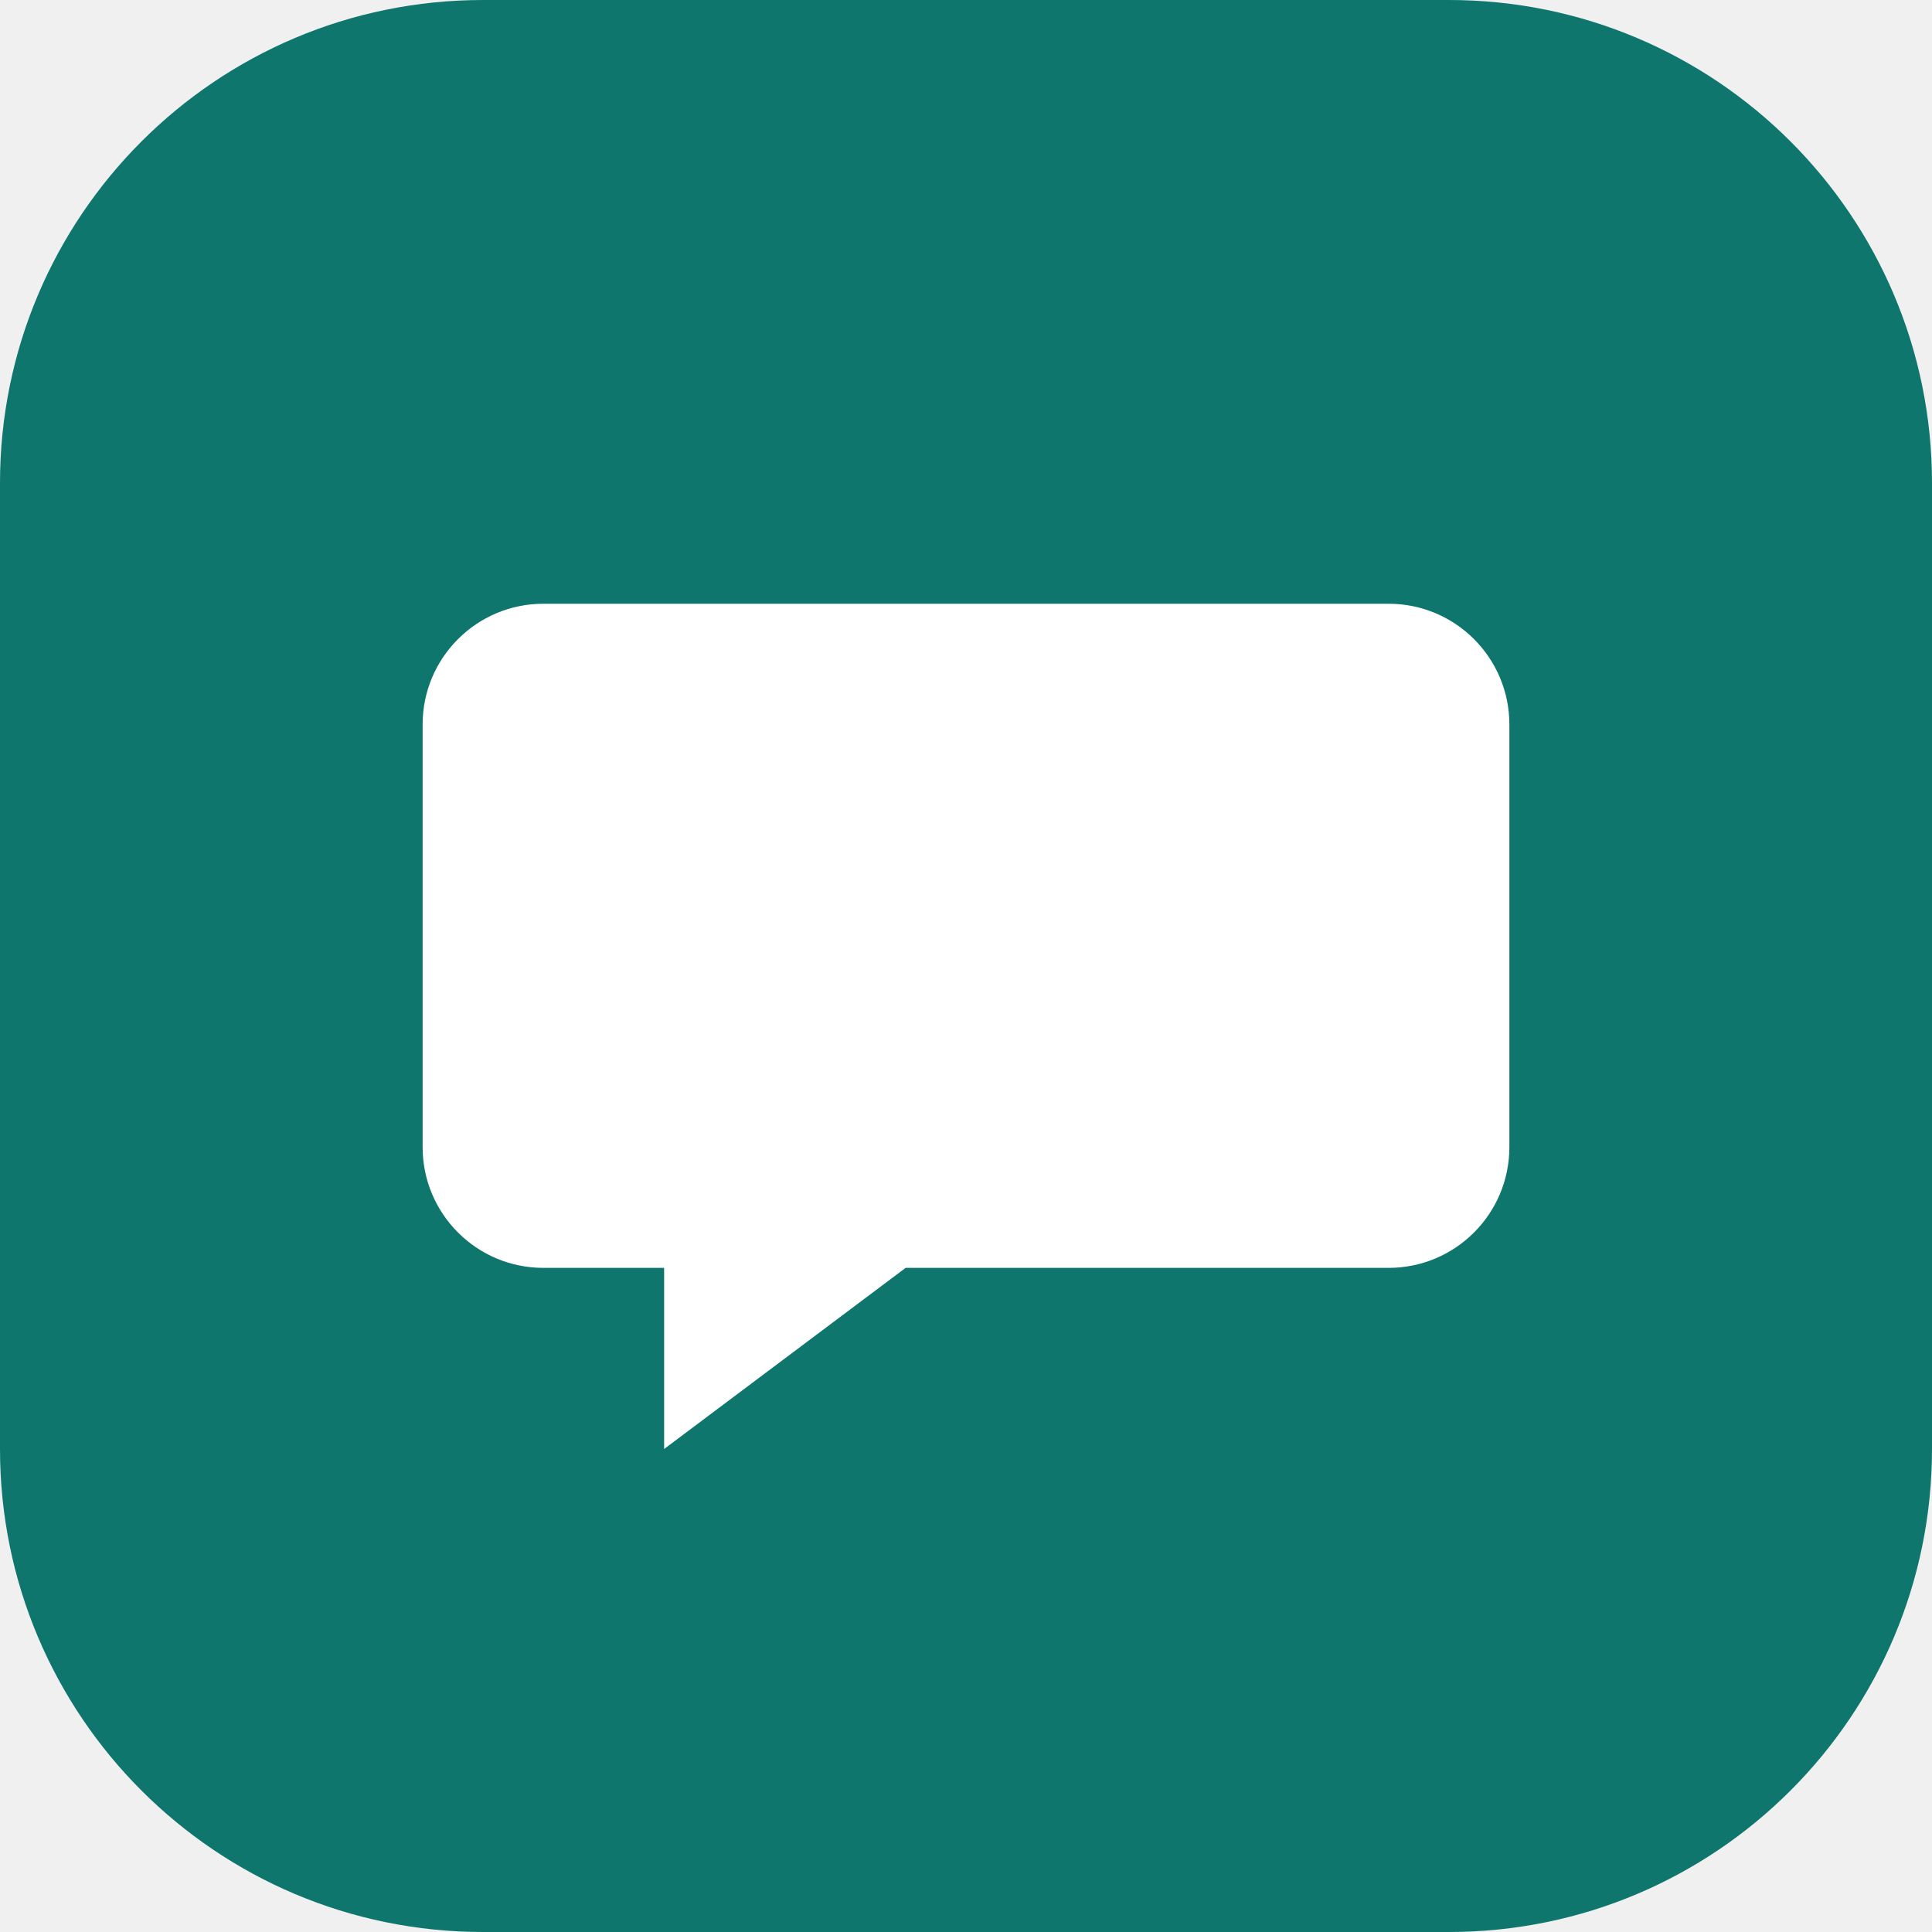
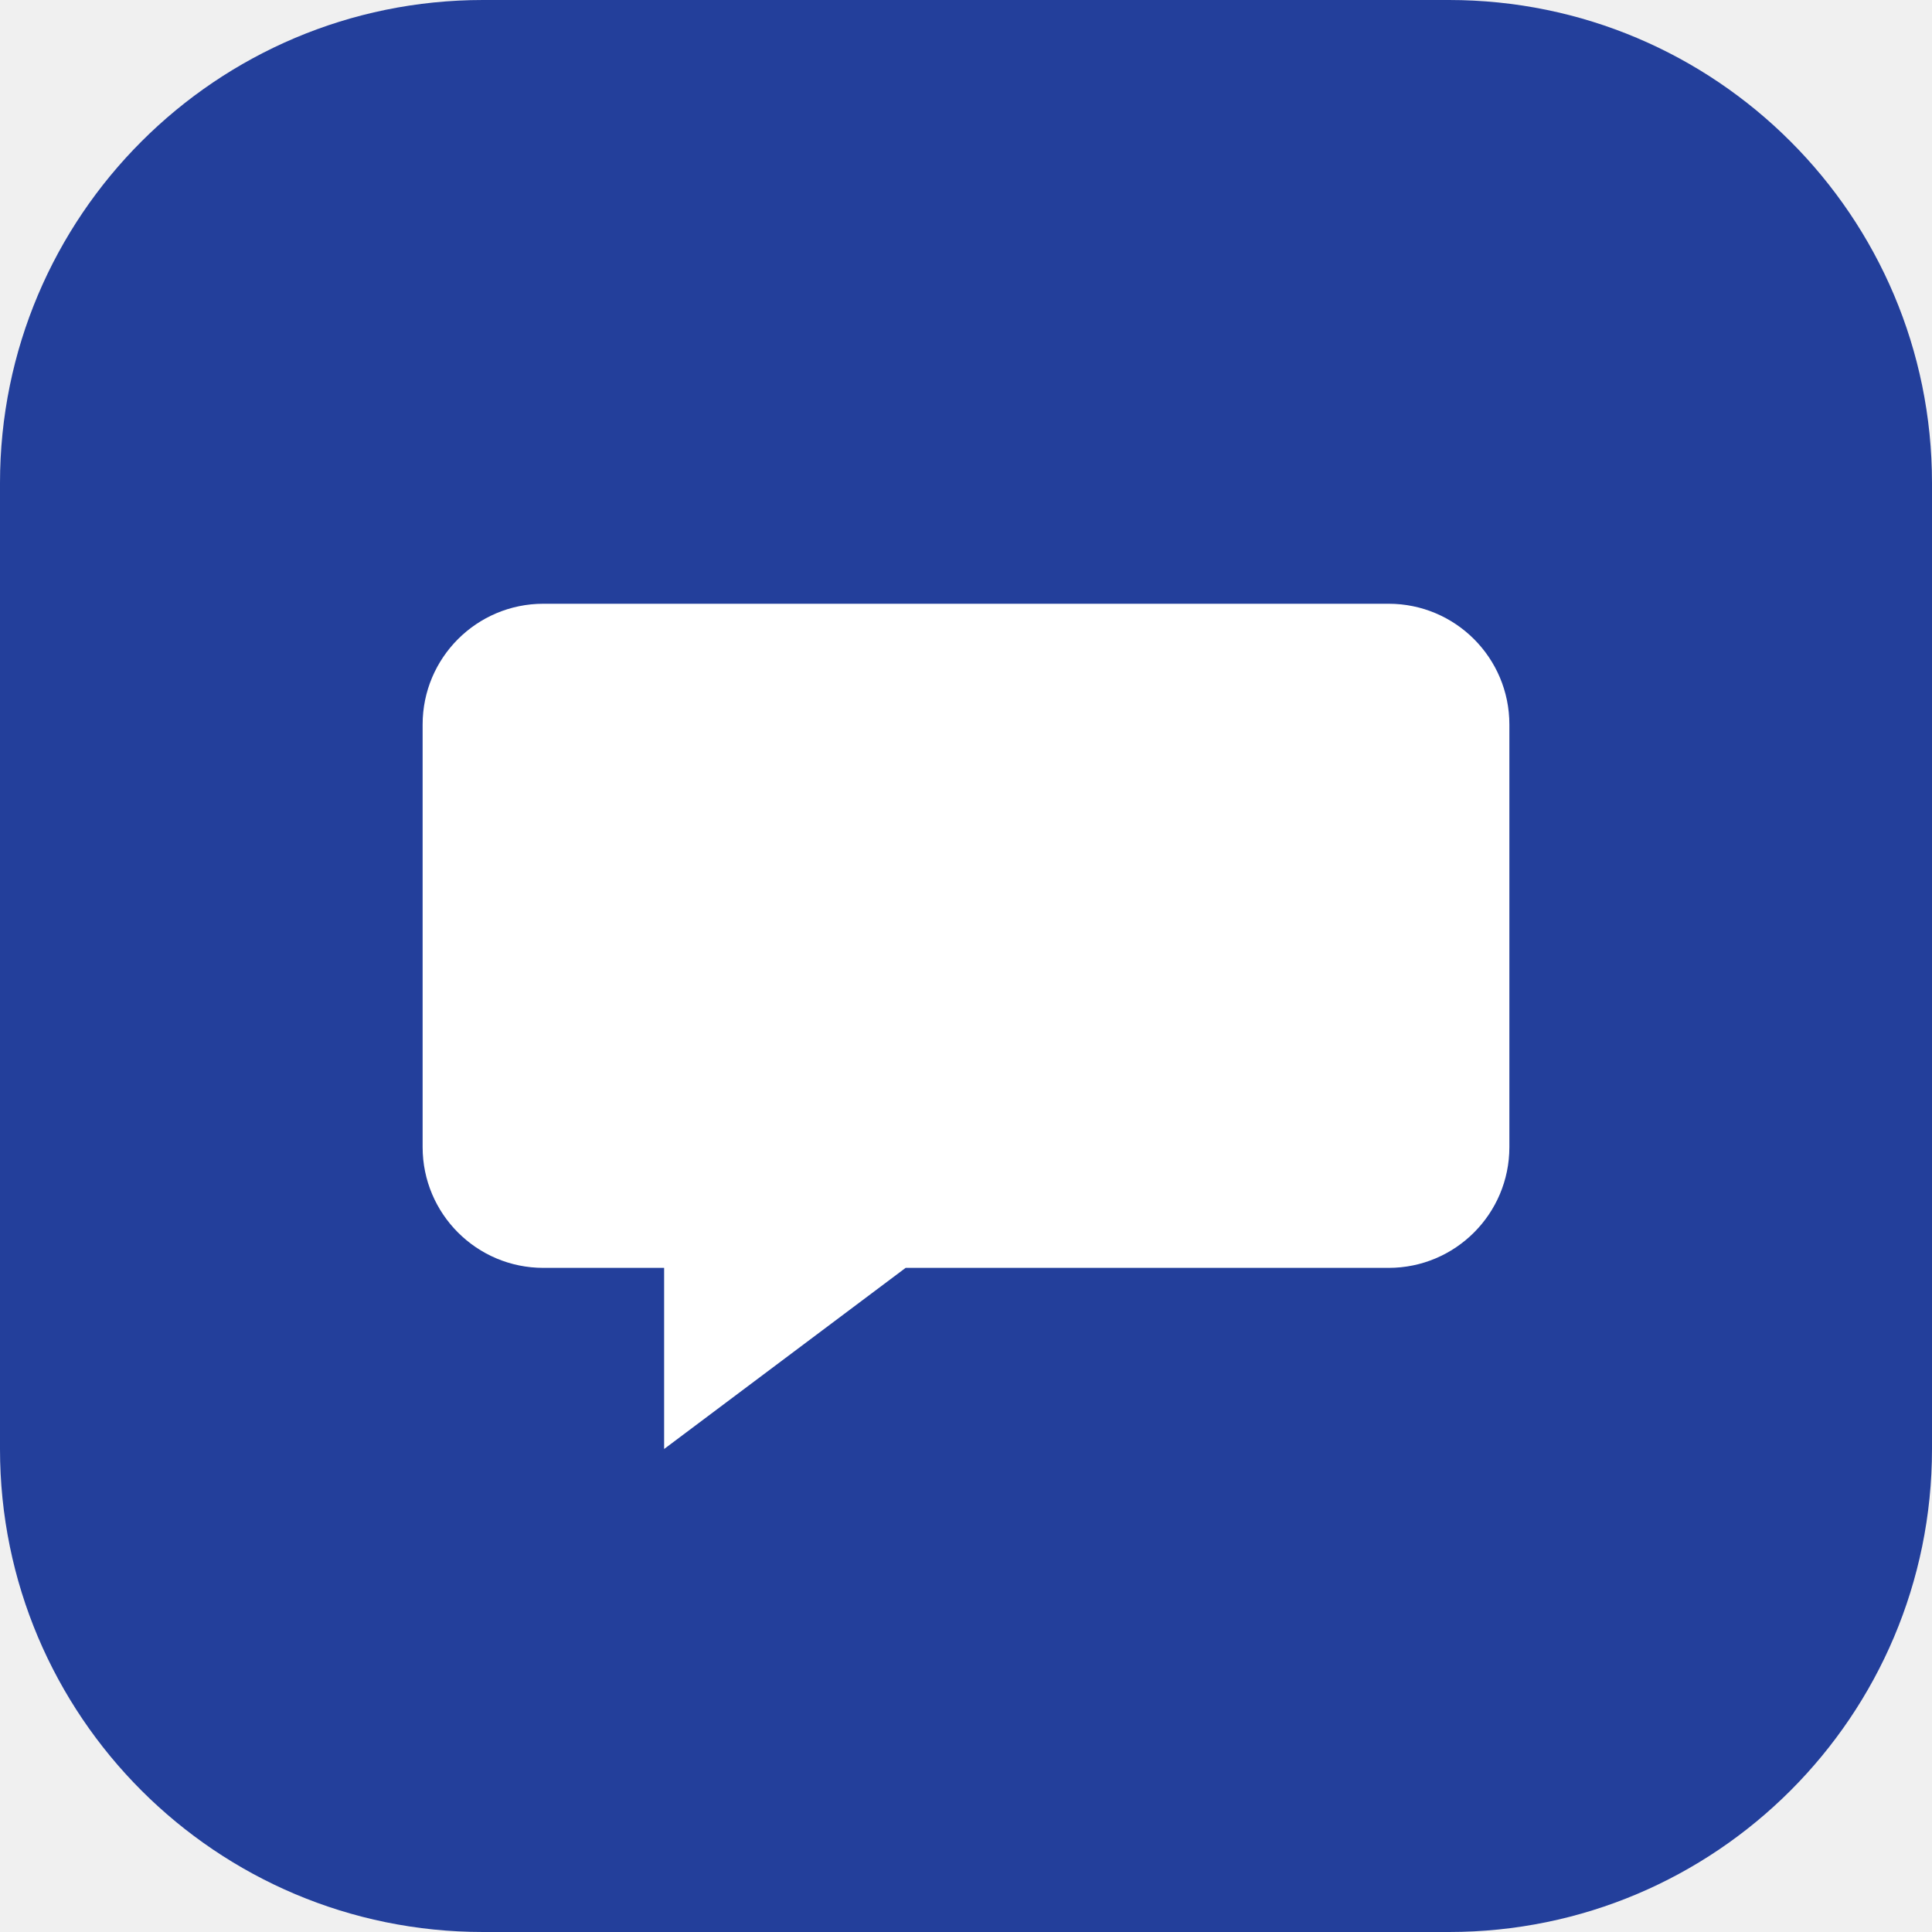
<svg xmlns="http://www.w3.org/2000/svg" viewBox="0 0 32 32">
-   <rect width="32" height="32" rx="8" fill="#0f766e" />
+   <rect width="32" height="32" rx="8" fill="#233f9b" />
  <path d="M9 10h14a2 2 0 0 1 2 2v7a2 2 0 0 1-2 2h-8l-4 3v-3H9a2 2 0 0 1-2-2v-7a2 2 0 0 1 2-2z" fill="#fff" />
</svg>
